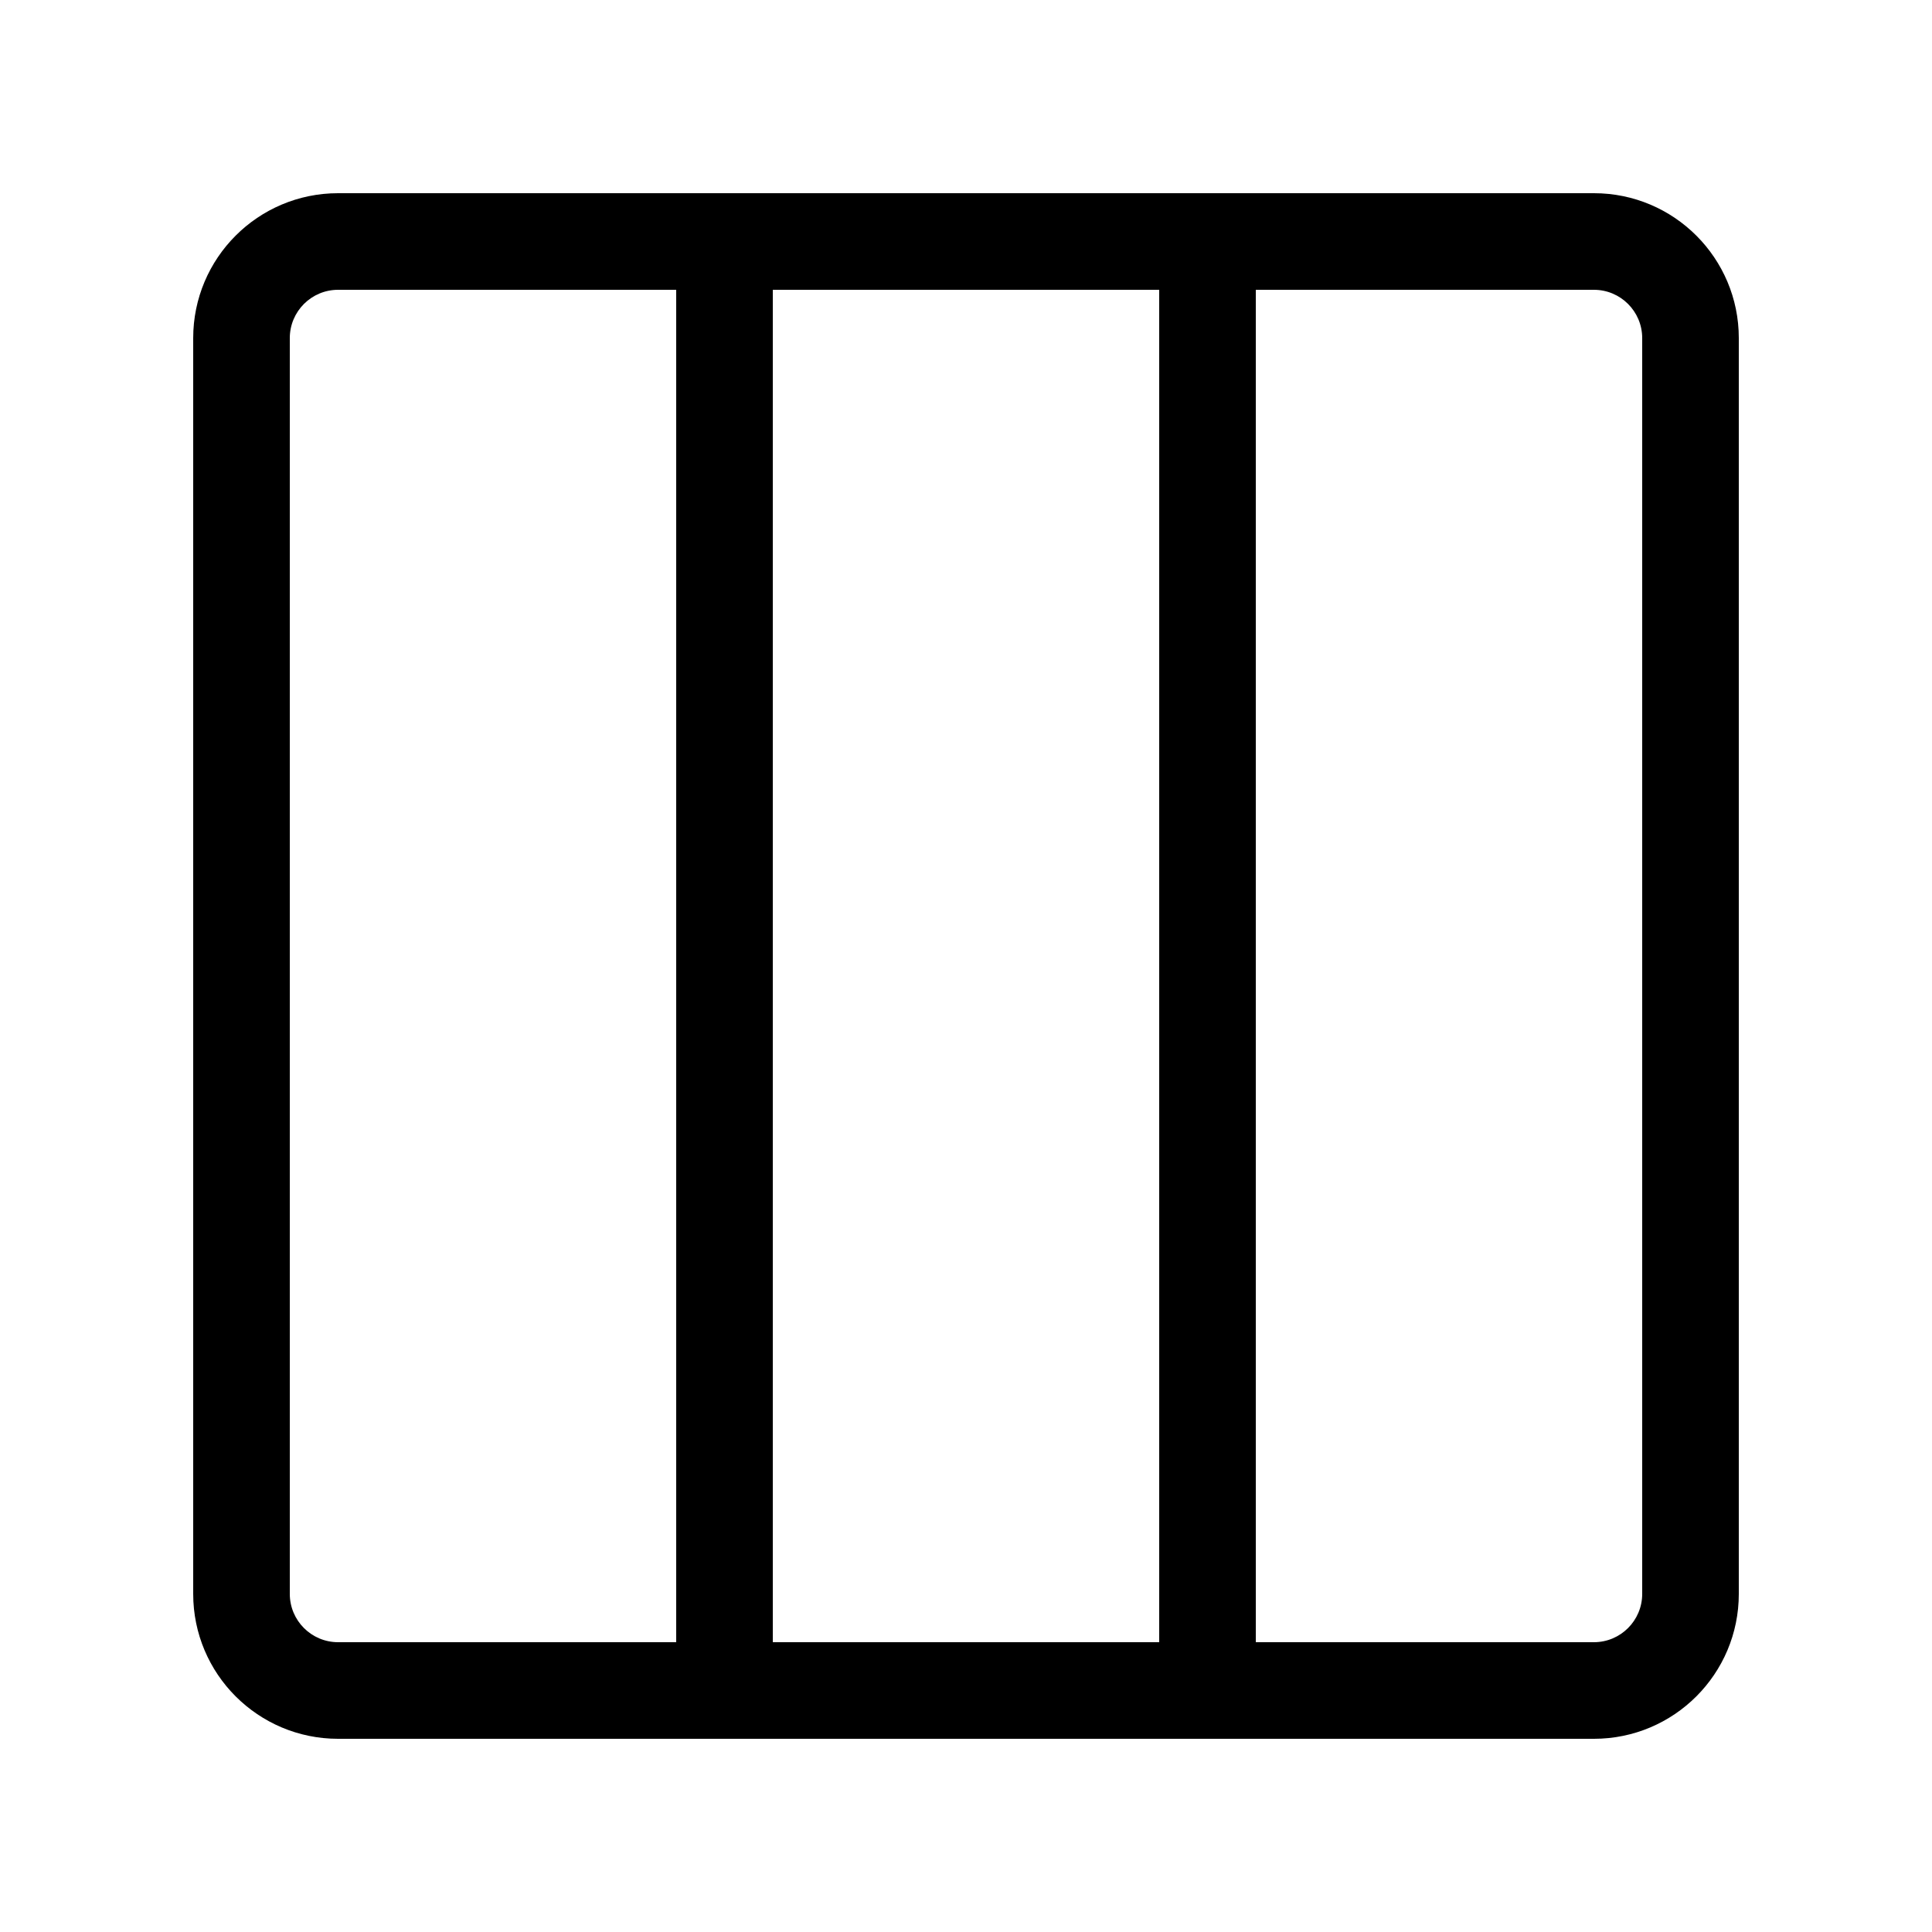
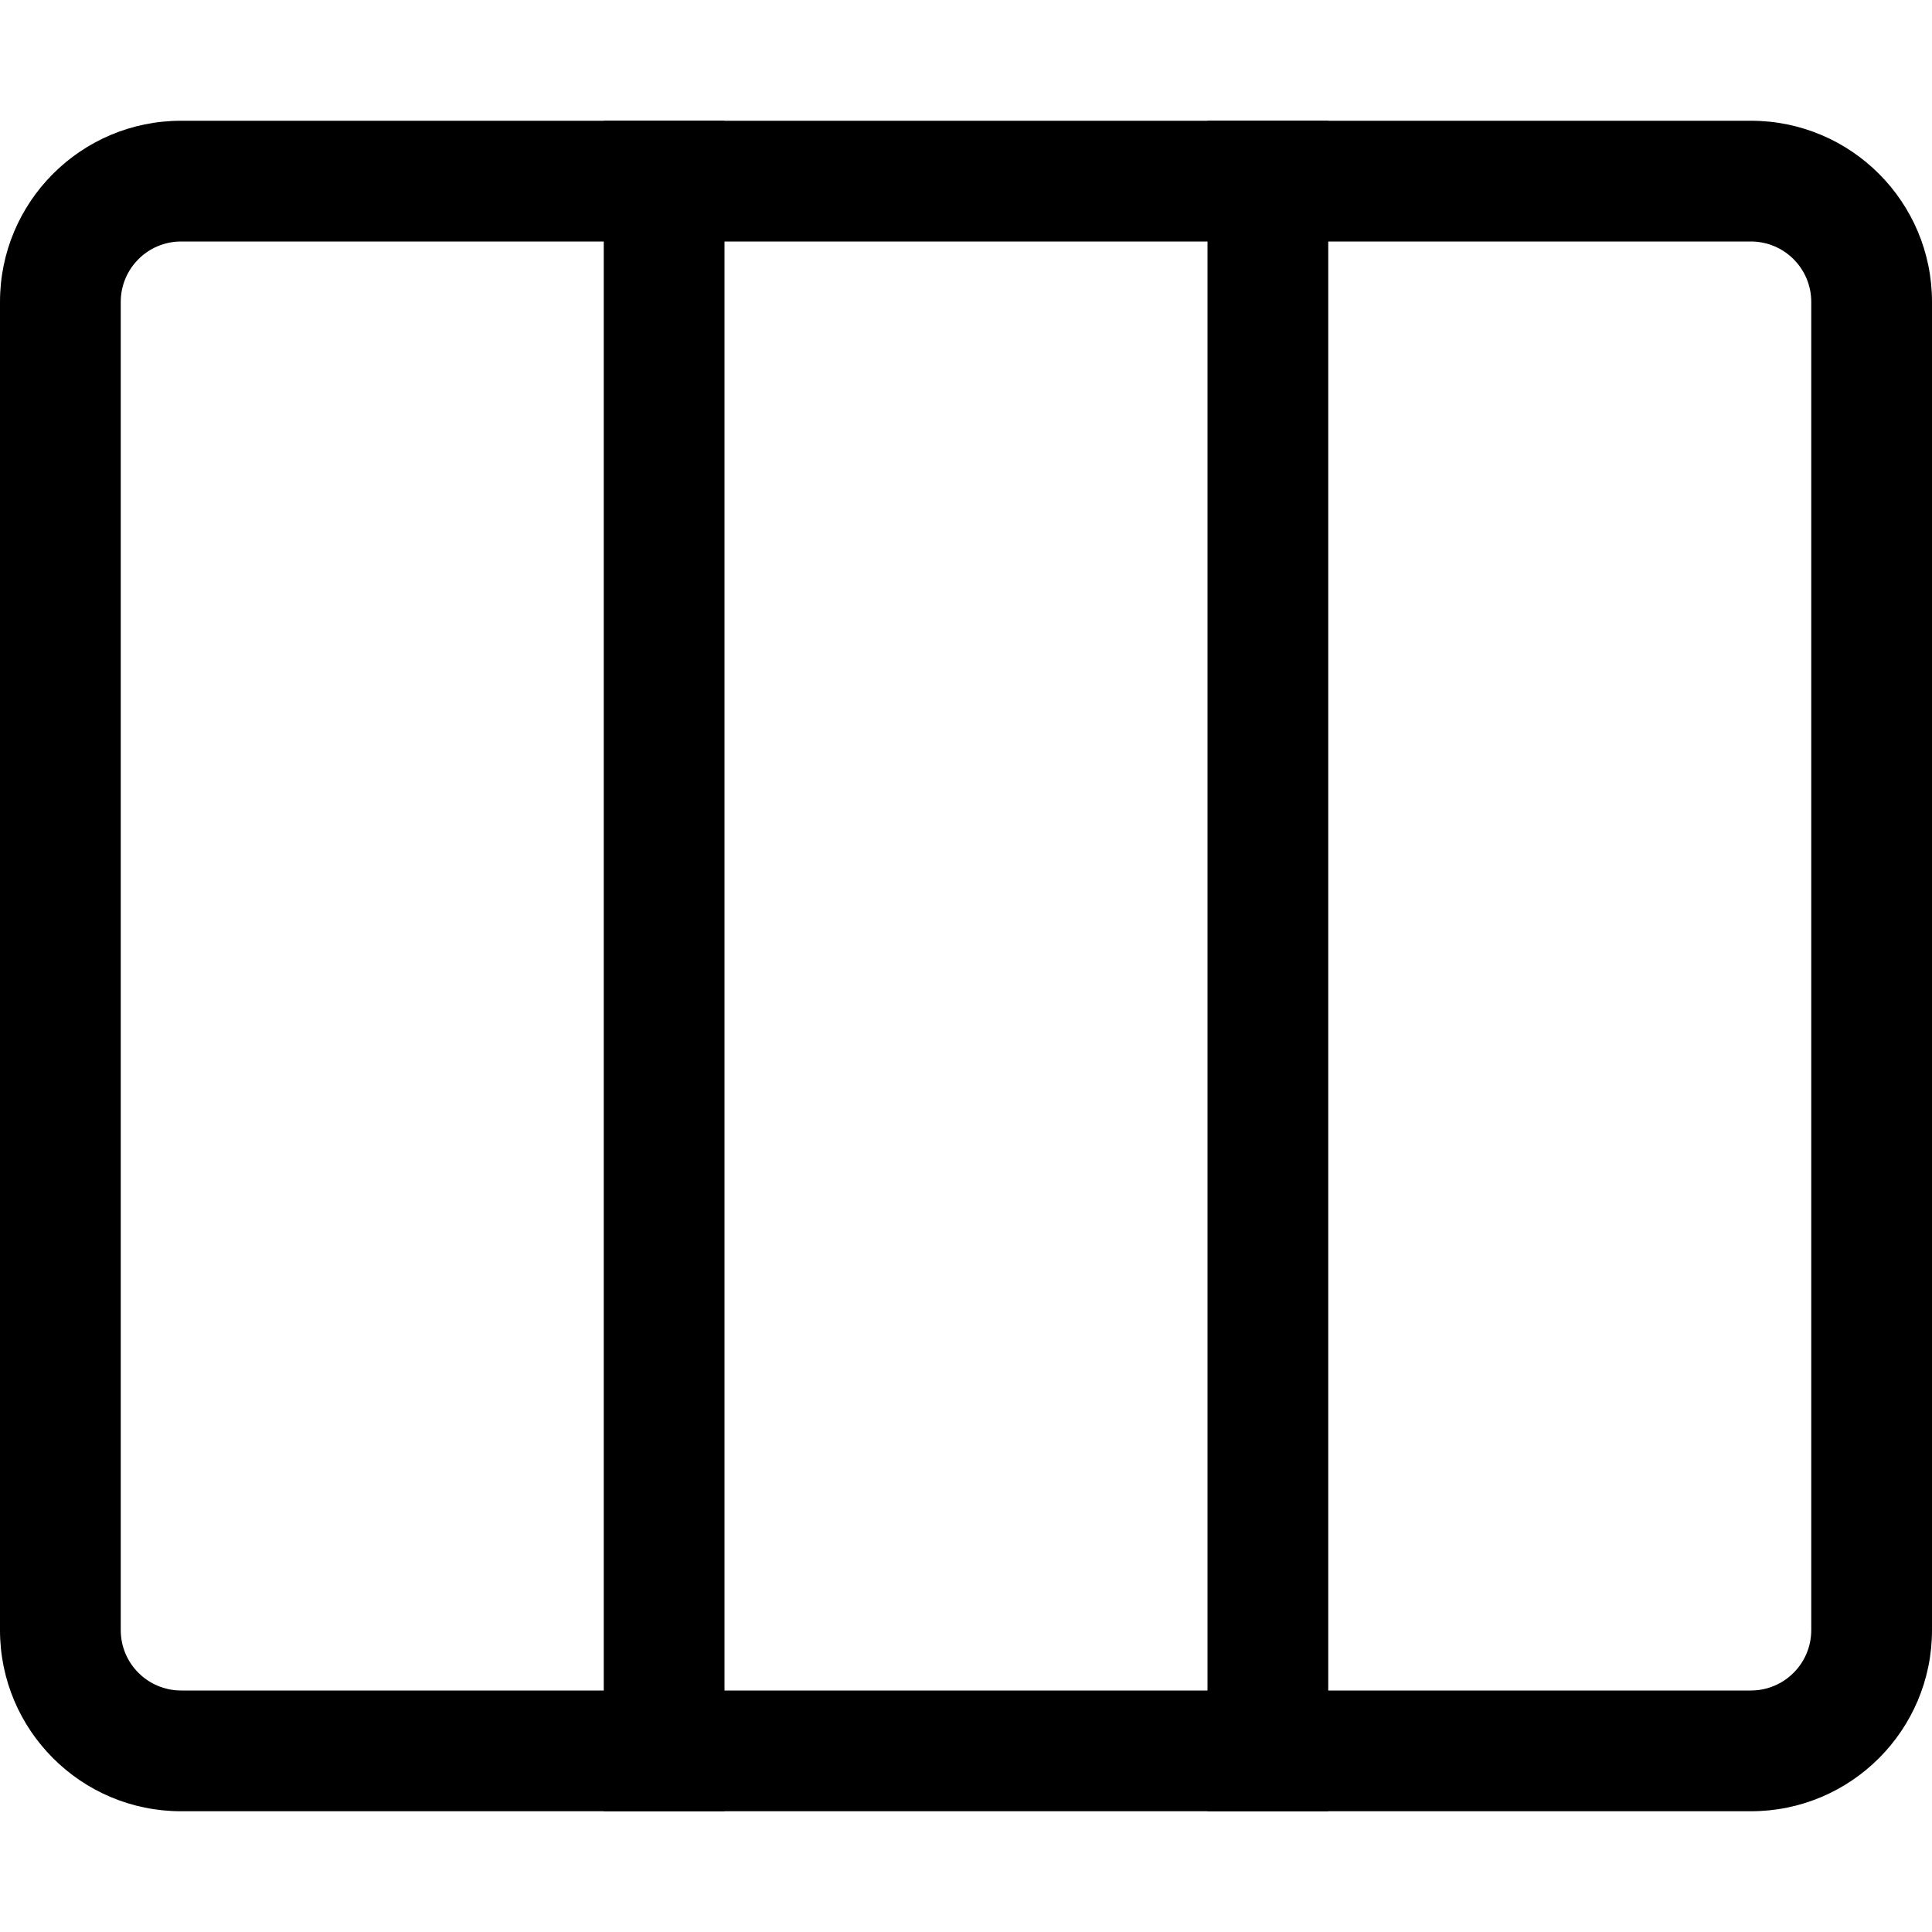
- <svg xmlns="http://www.w3.org/2000/svg" class="bi bi-layout-three-columns" width="1em" height="1em" viewBox="0 0 20 20" fill="currentColor">
-   <path fill-rule="evenodd" d="M2 3.5A1.5 1.5 0 013.5 2h13A1.5 1.5 0 0118 3.5v13a1.5 1.5 0 01-1.5 1.5h-13A1.5 1.5 0 012 16.5v-13zM3.5 3a.5.5 0 00-.5.5v13a.5.5 0 00.5.5h13a.5.5 0 00.5-.5v-13a.5.5 0 00-.5-.5h-13z" clip-rule="evenodd" />
-   <path fill-rule="evenodd" d="M7 17V3h1v14H7zm5 0V3h1v14h-1z" clip-rule="evenodd" />
+ <svg xmlns="http://www.w3.org/2000/svg" class="bi bi-layout-three-columns" width="1em" height="1em" viewBox="0 0 16 16" fill="currentColor">
+   <path fill-rule="evenodd" d="M0 2.5A1.5 1.5 0 011.5 1h13A1.5 1.5 0 0116 2.5v11a1.5 1.5 0 01-1.5 1.5h-13A1.5 1.5 0 010 13.5v-11zM1.5 2a.5.5 0 00-.5.5v11a.5.5 0 00.5.5h13a.5.5 0 00.5-.5v-11a.5.5 0 00-.5-.5h-13z" clip-rule="evenodd" />
+   <path fill-rule="evenodd" d="M5 15V1h1v14H5zm5 0V1h1v14h-1z" clip-rule="evenodd" />
</svg>
